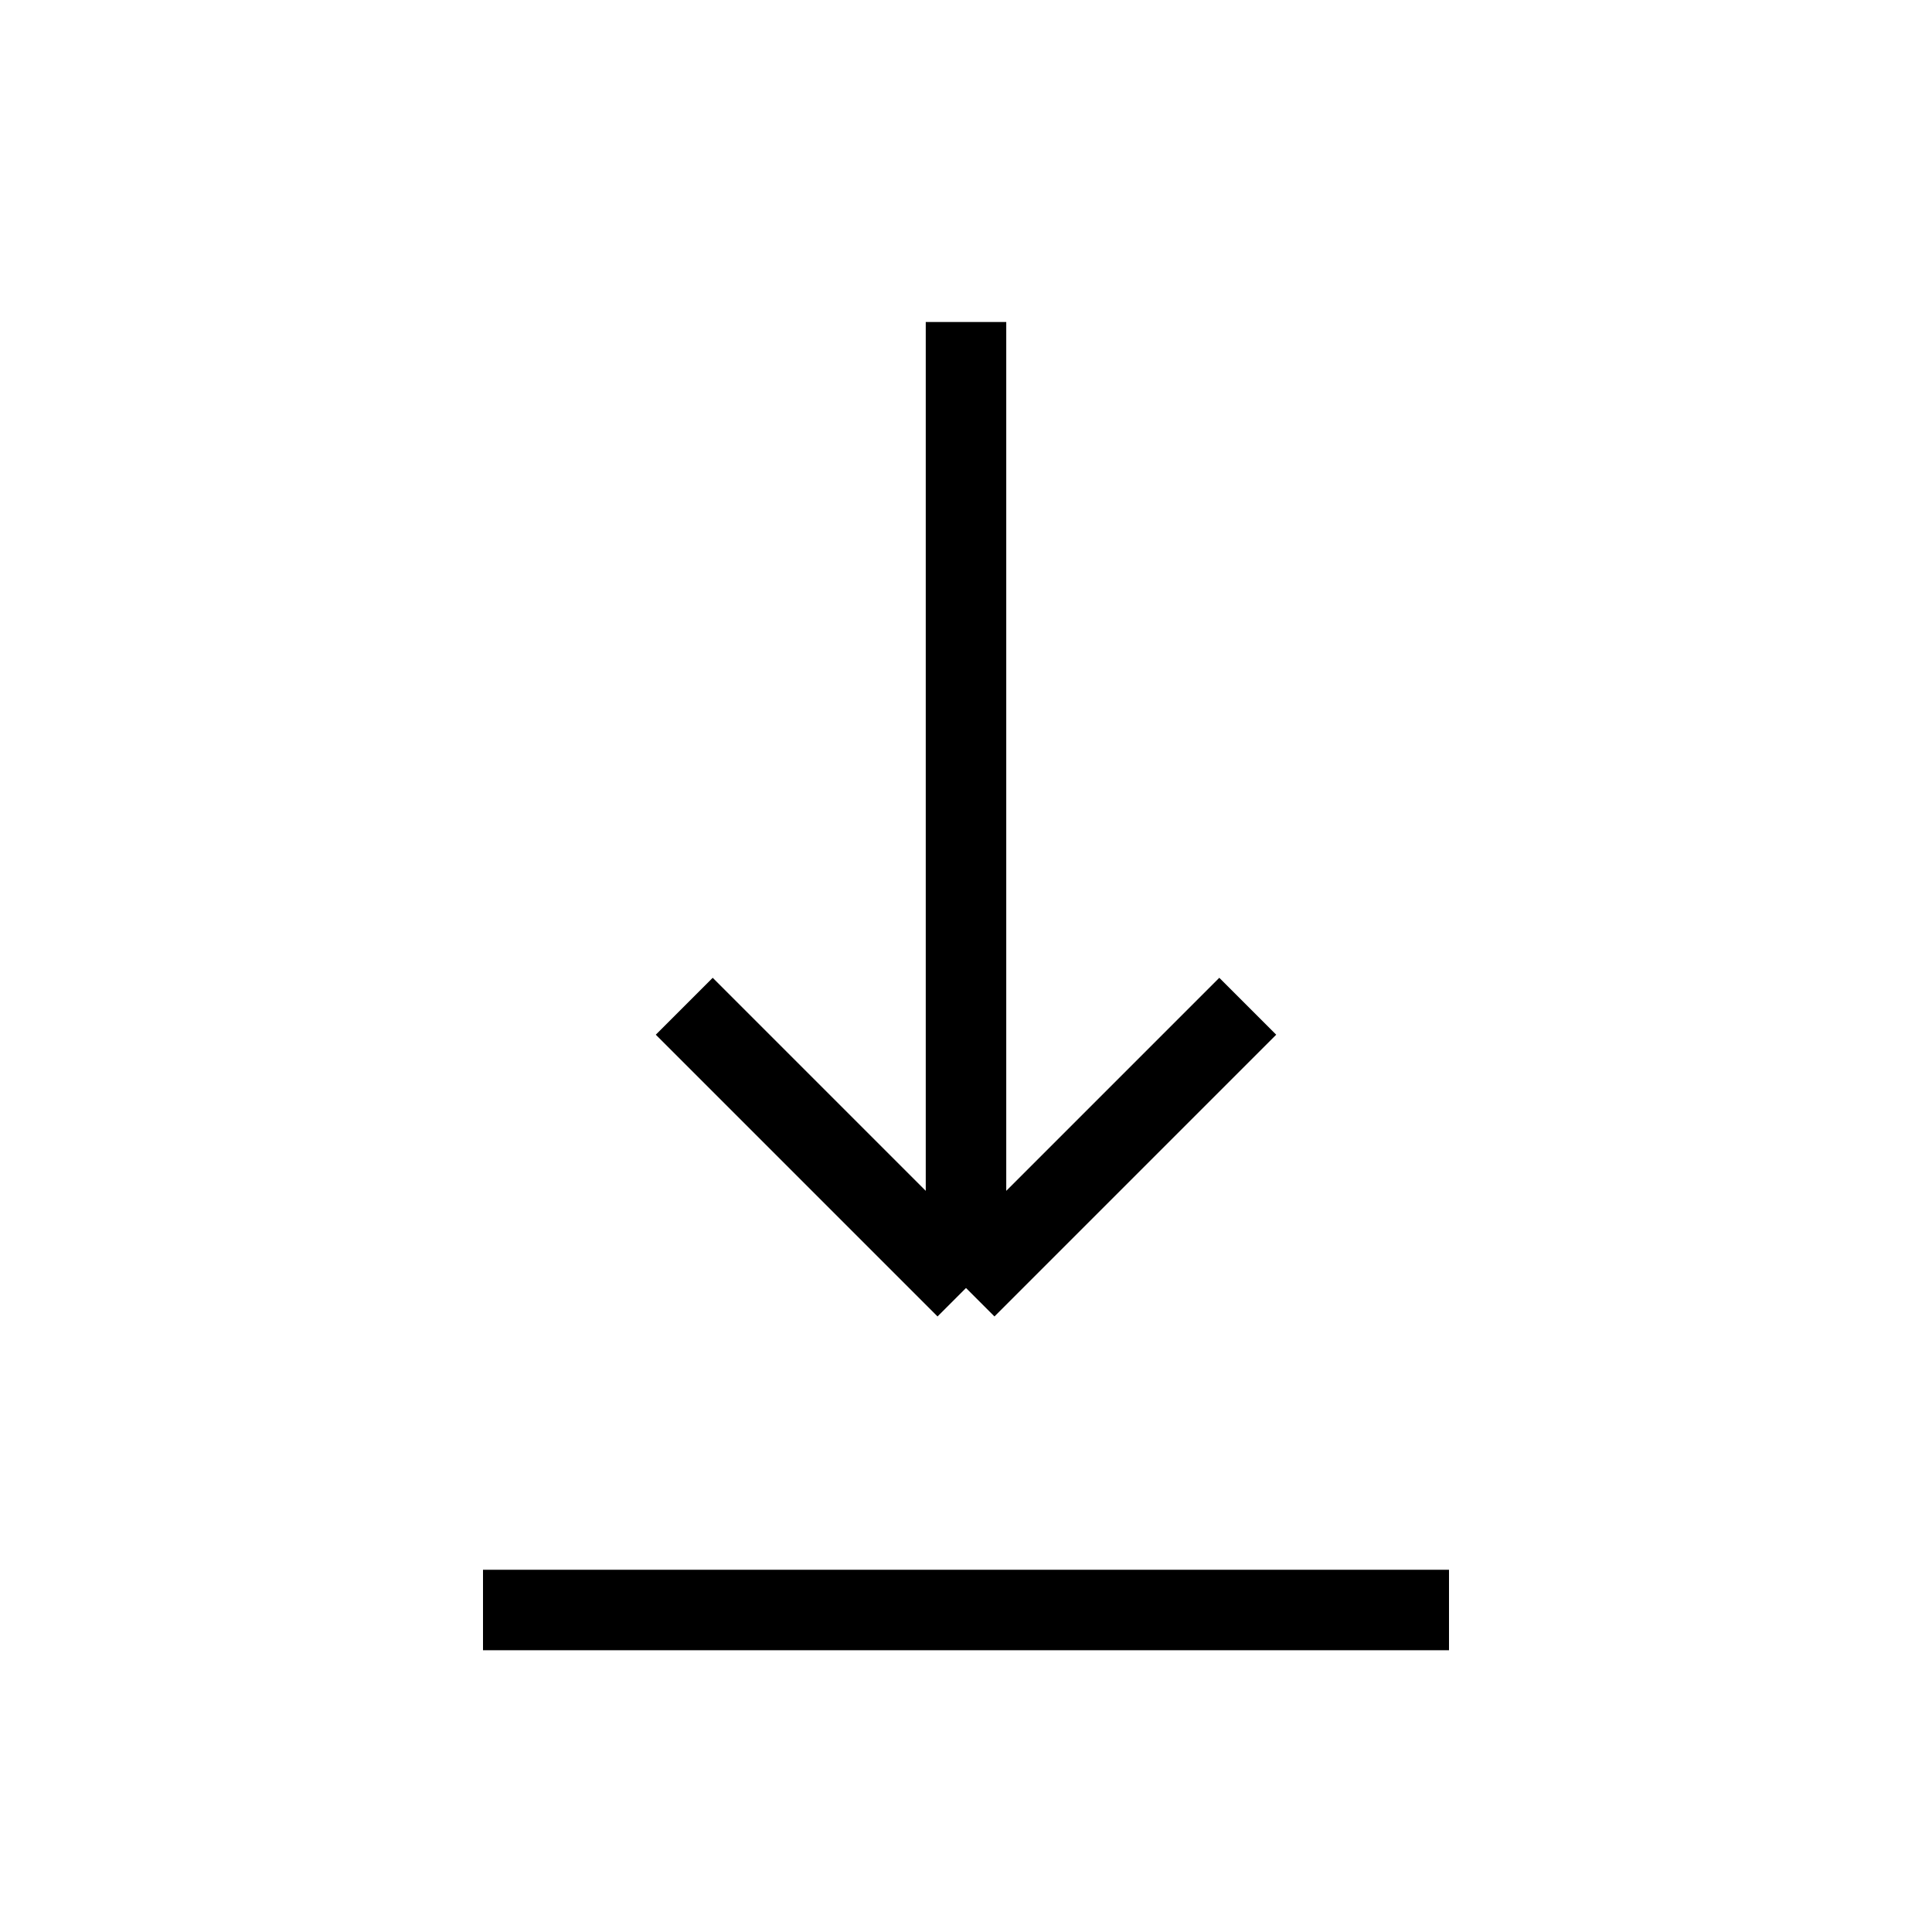
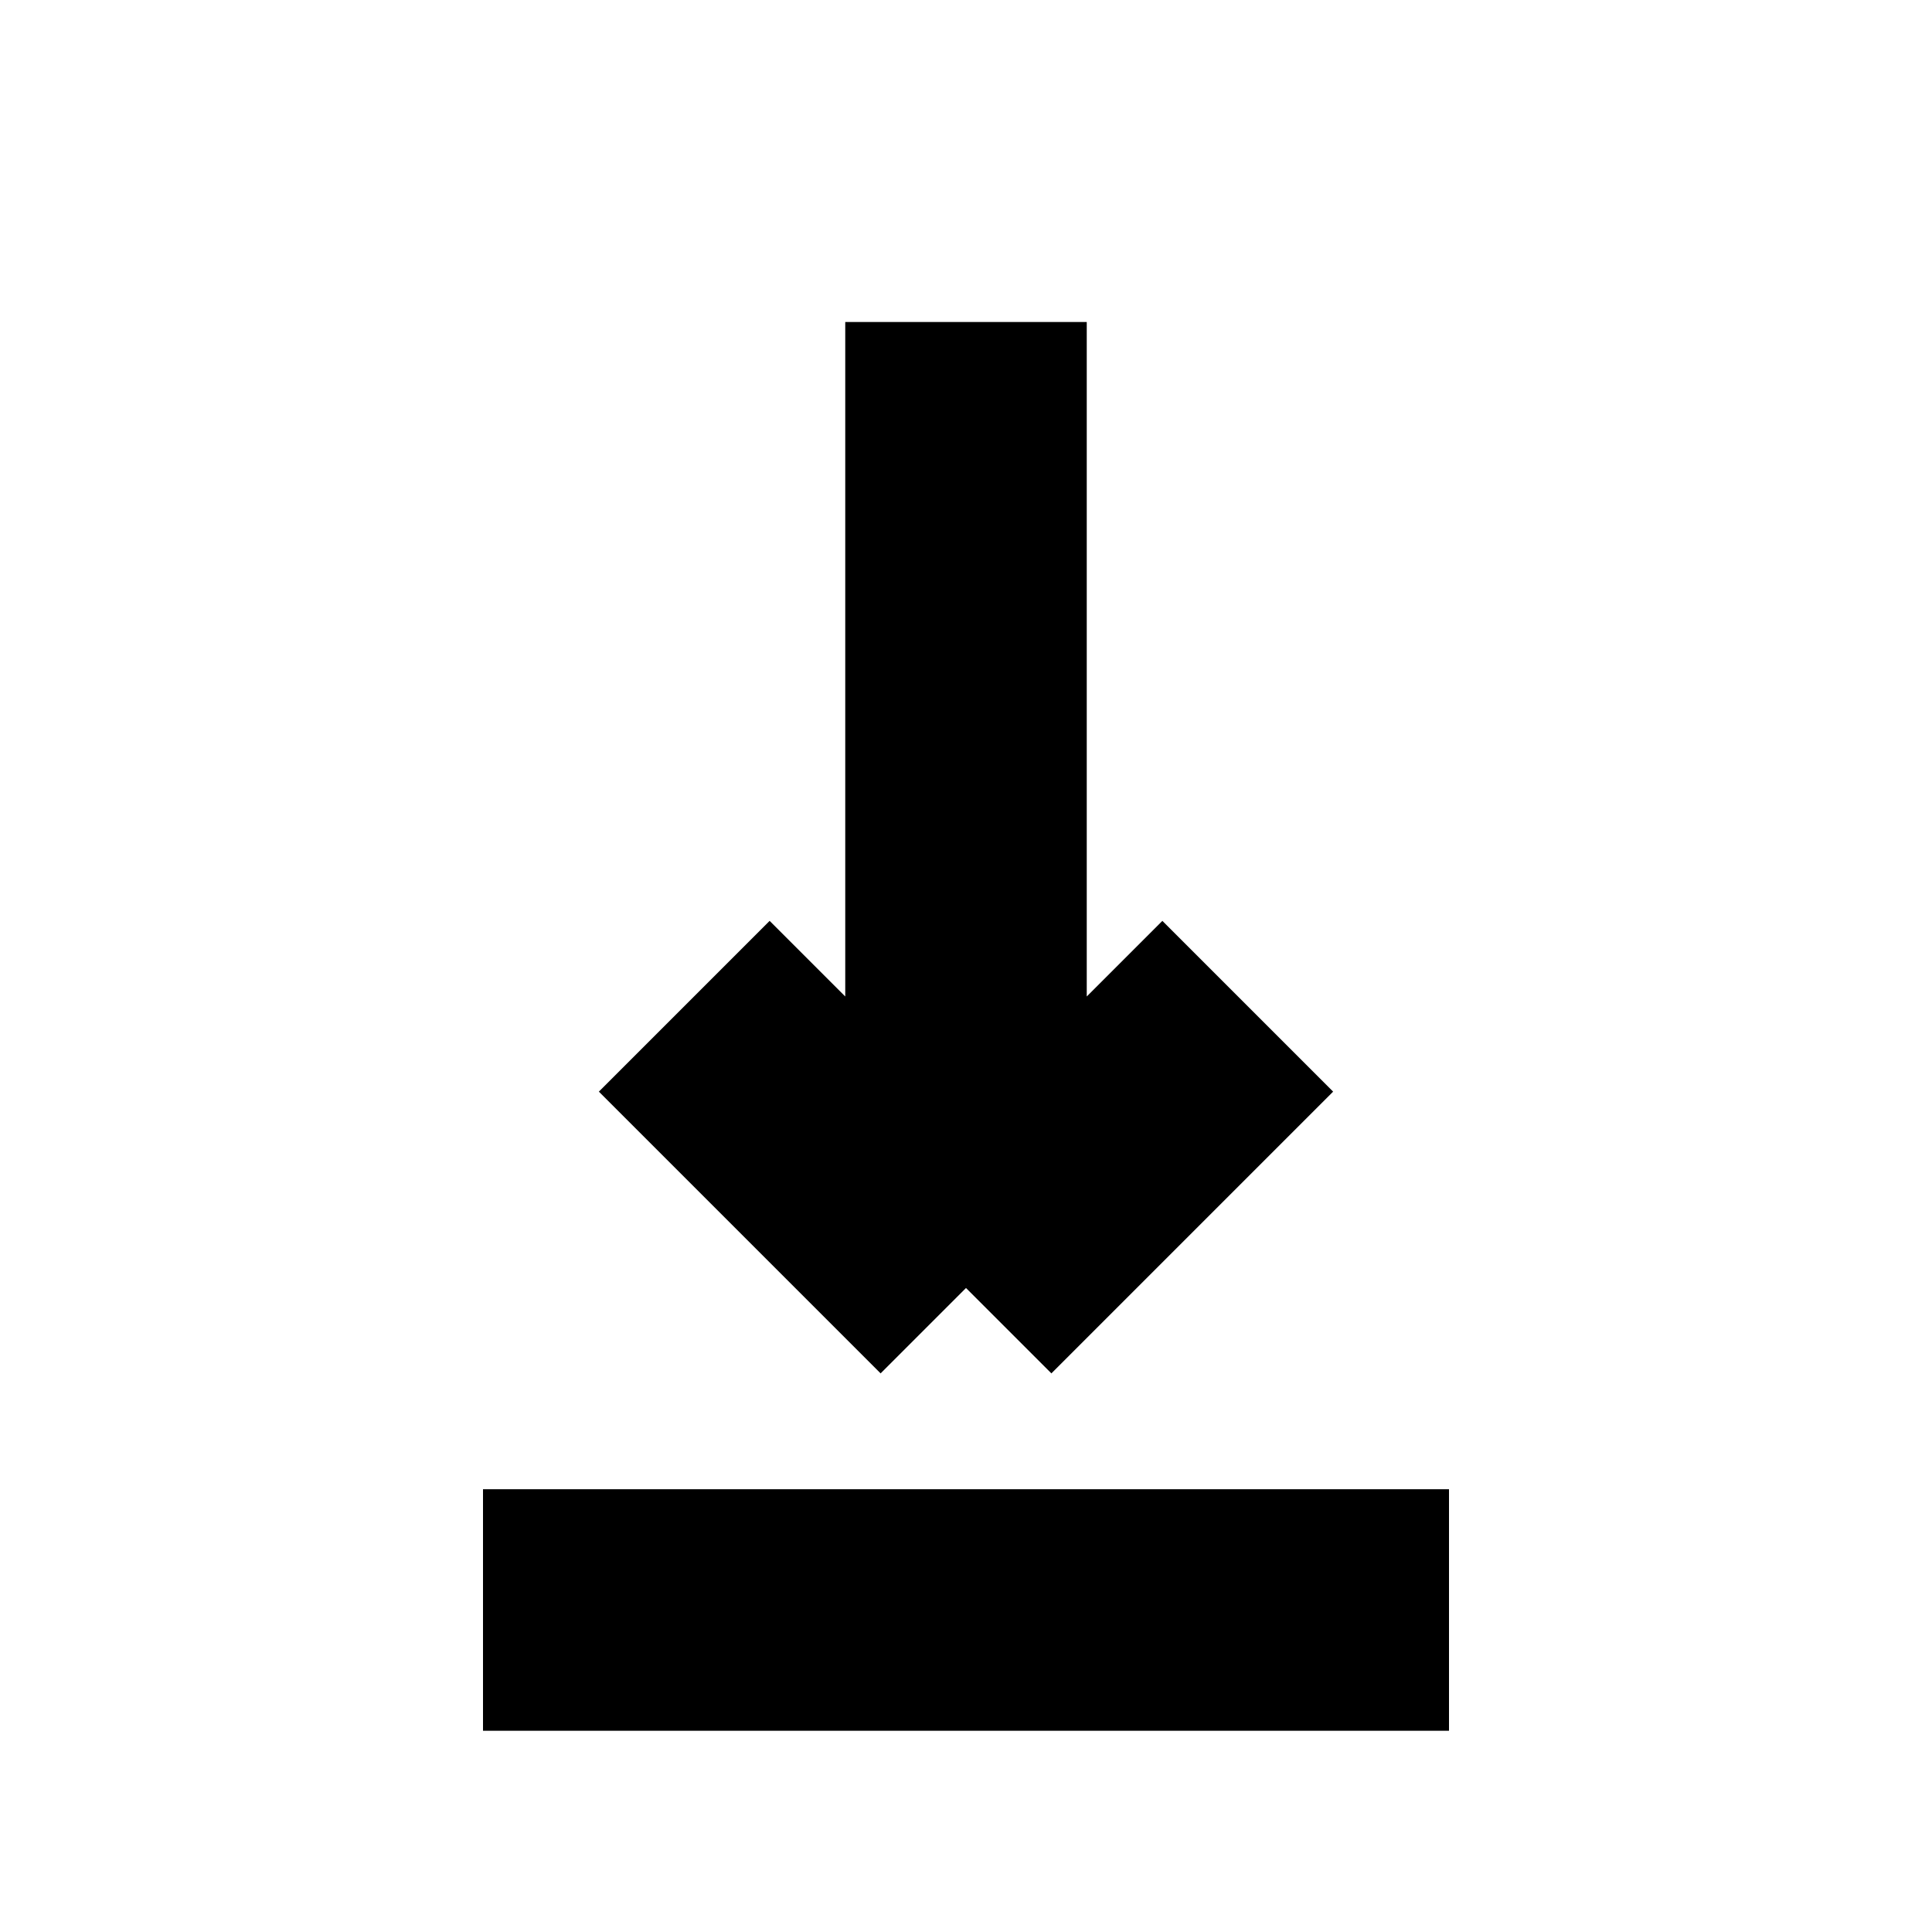
<svg xmlns="http://www.w3.org/2000/svg" width="24" height="24" viewBox="0 0 24 24" fill="none">
-   <path d="M6 20H18" stroke="black" strokeWidth="3" strokeLinecap="square" stroke-linejoin="round" />
-   <path d="M12 4V16M12 16L15.5 12.5M12 16L8.5 12.5" stroke="black" strokeWidth="3" strokeLinecap="square" stroke-linejoin="round" />
+   <path d="M6 20H18" stroke="black" stroke-width="3" strokeLinecap="square" stroke-linejoin="round" />
+   <path d="M12 4V16M12 16L15.5 12.5M12 16L8.5 12.5" stroke="black" stroke-width="3" strokeLinecap="square" stroke-linejoin="round" />
</svg>
